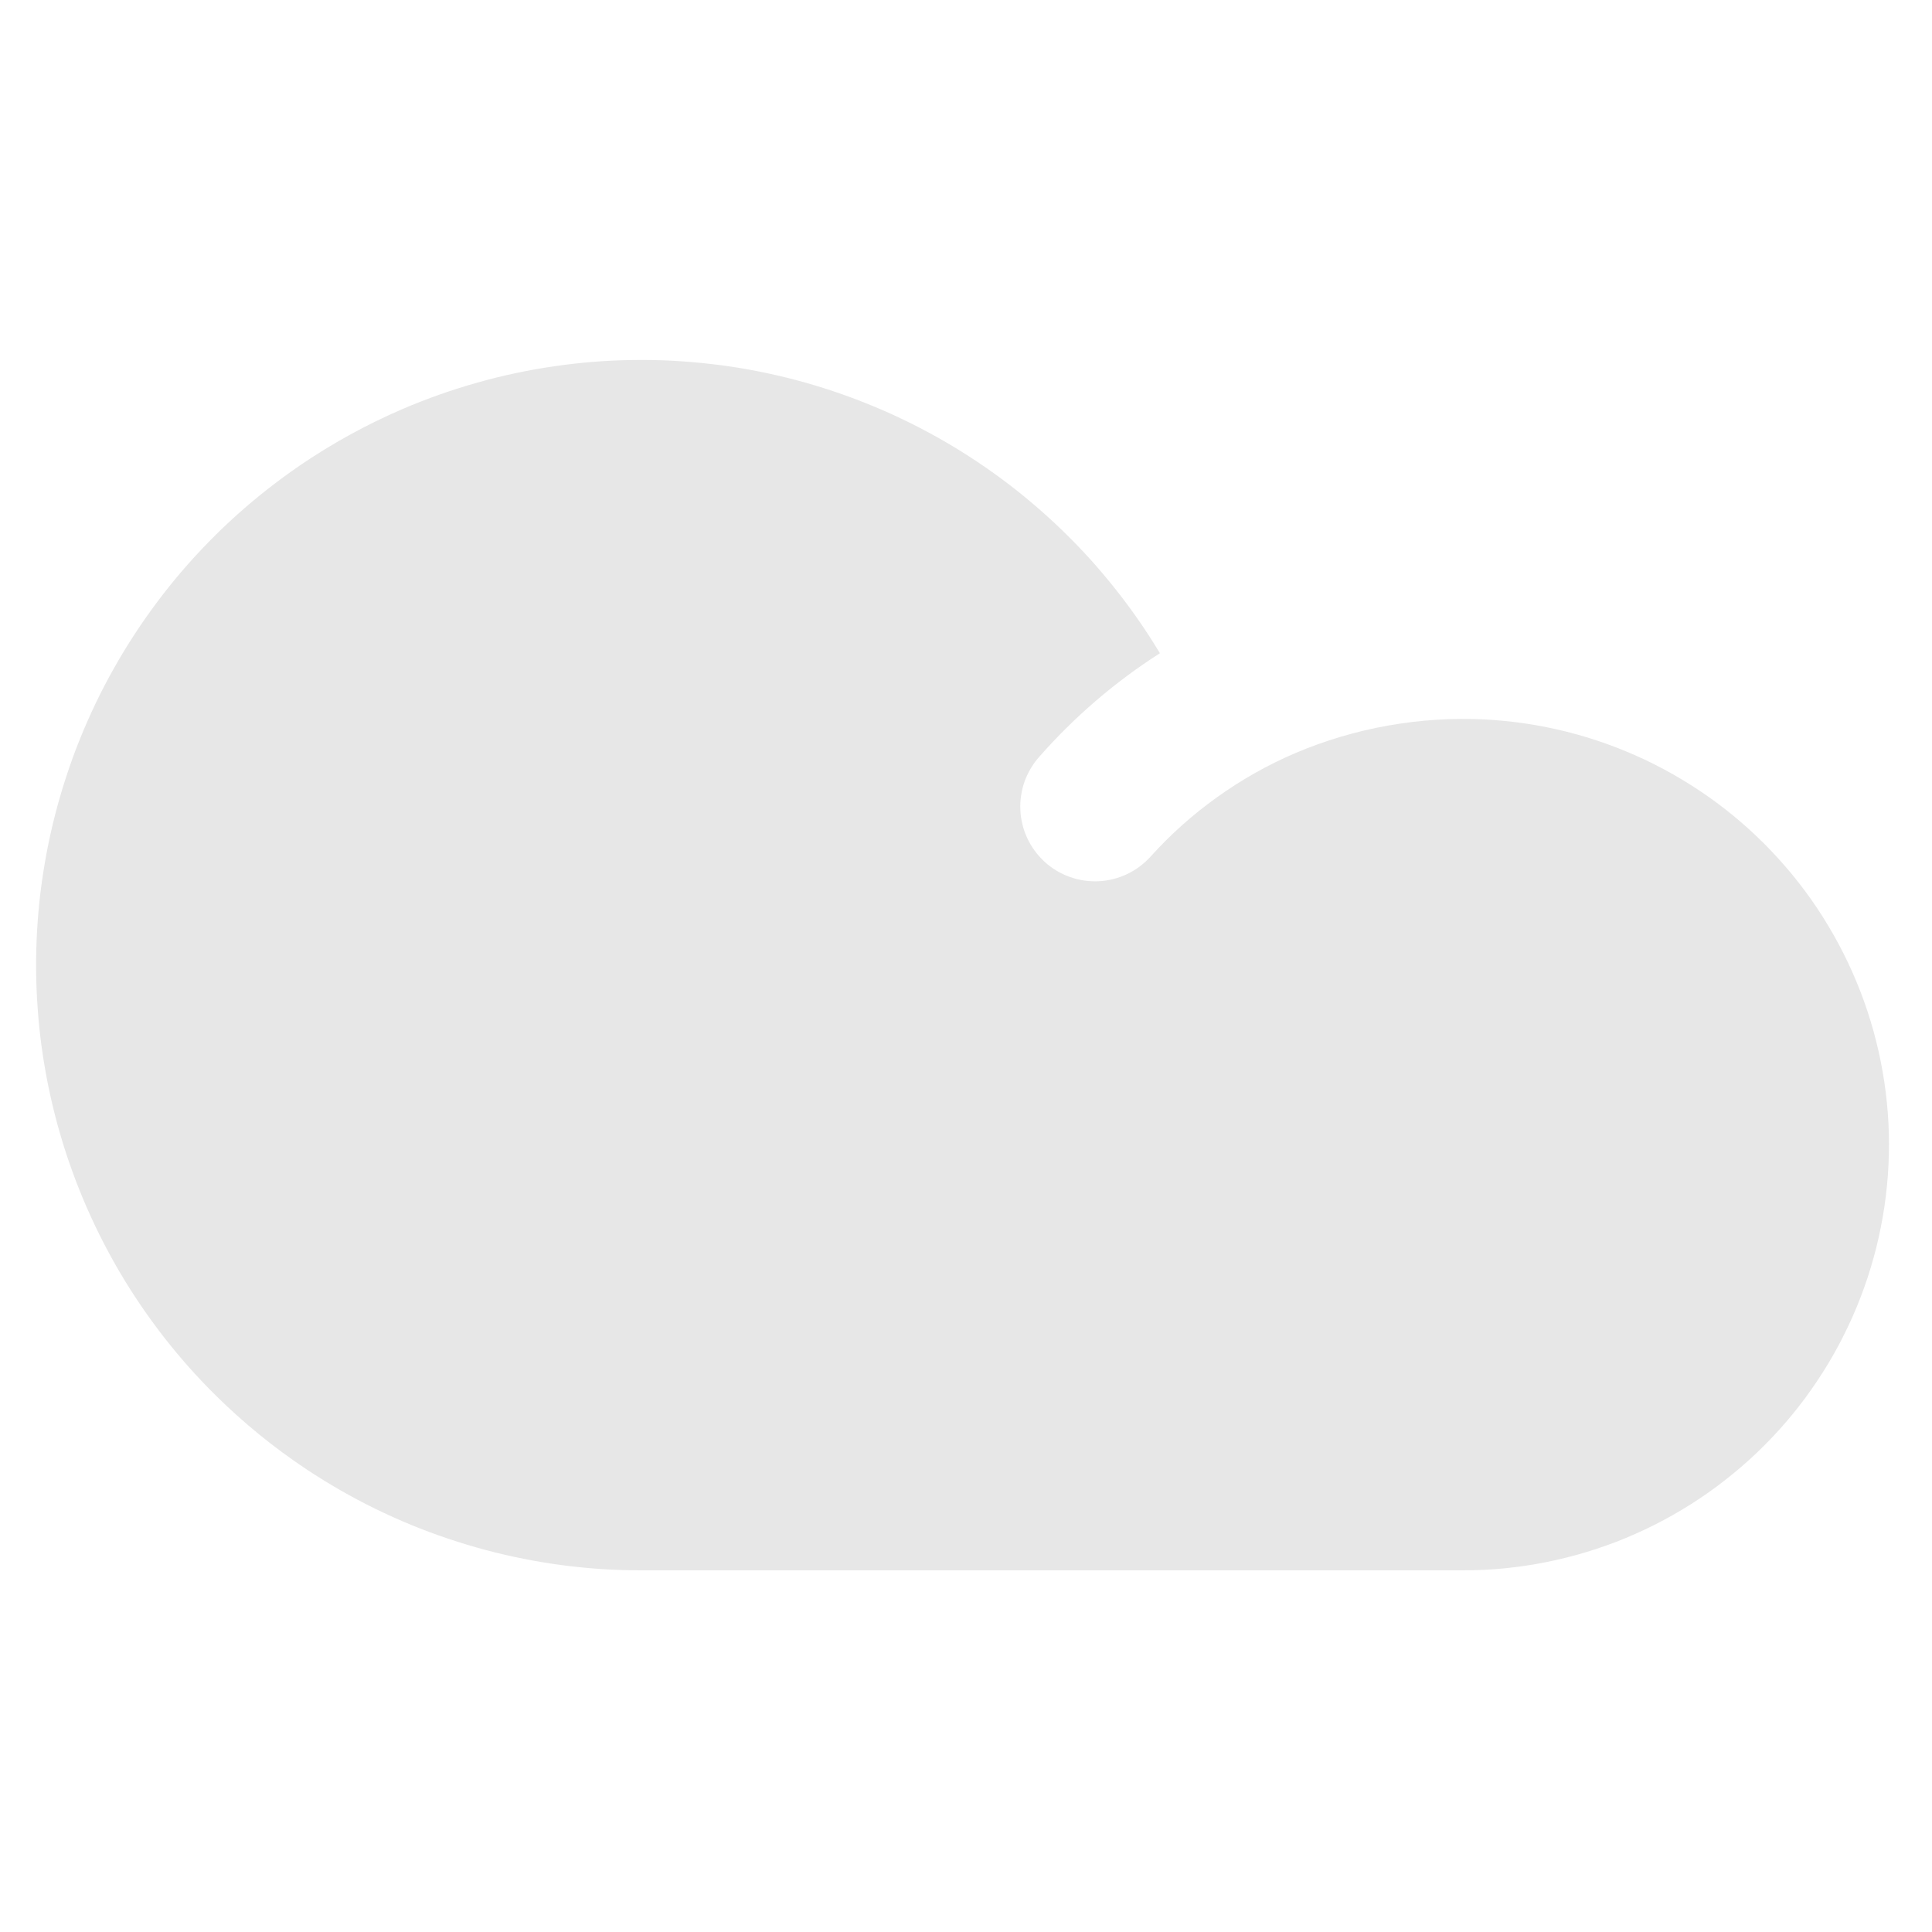
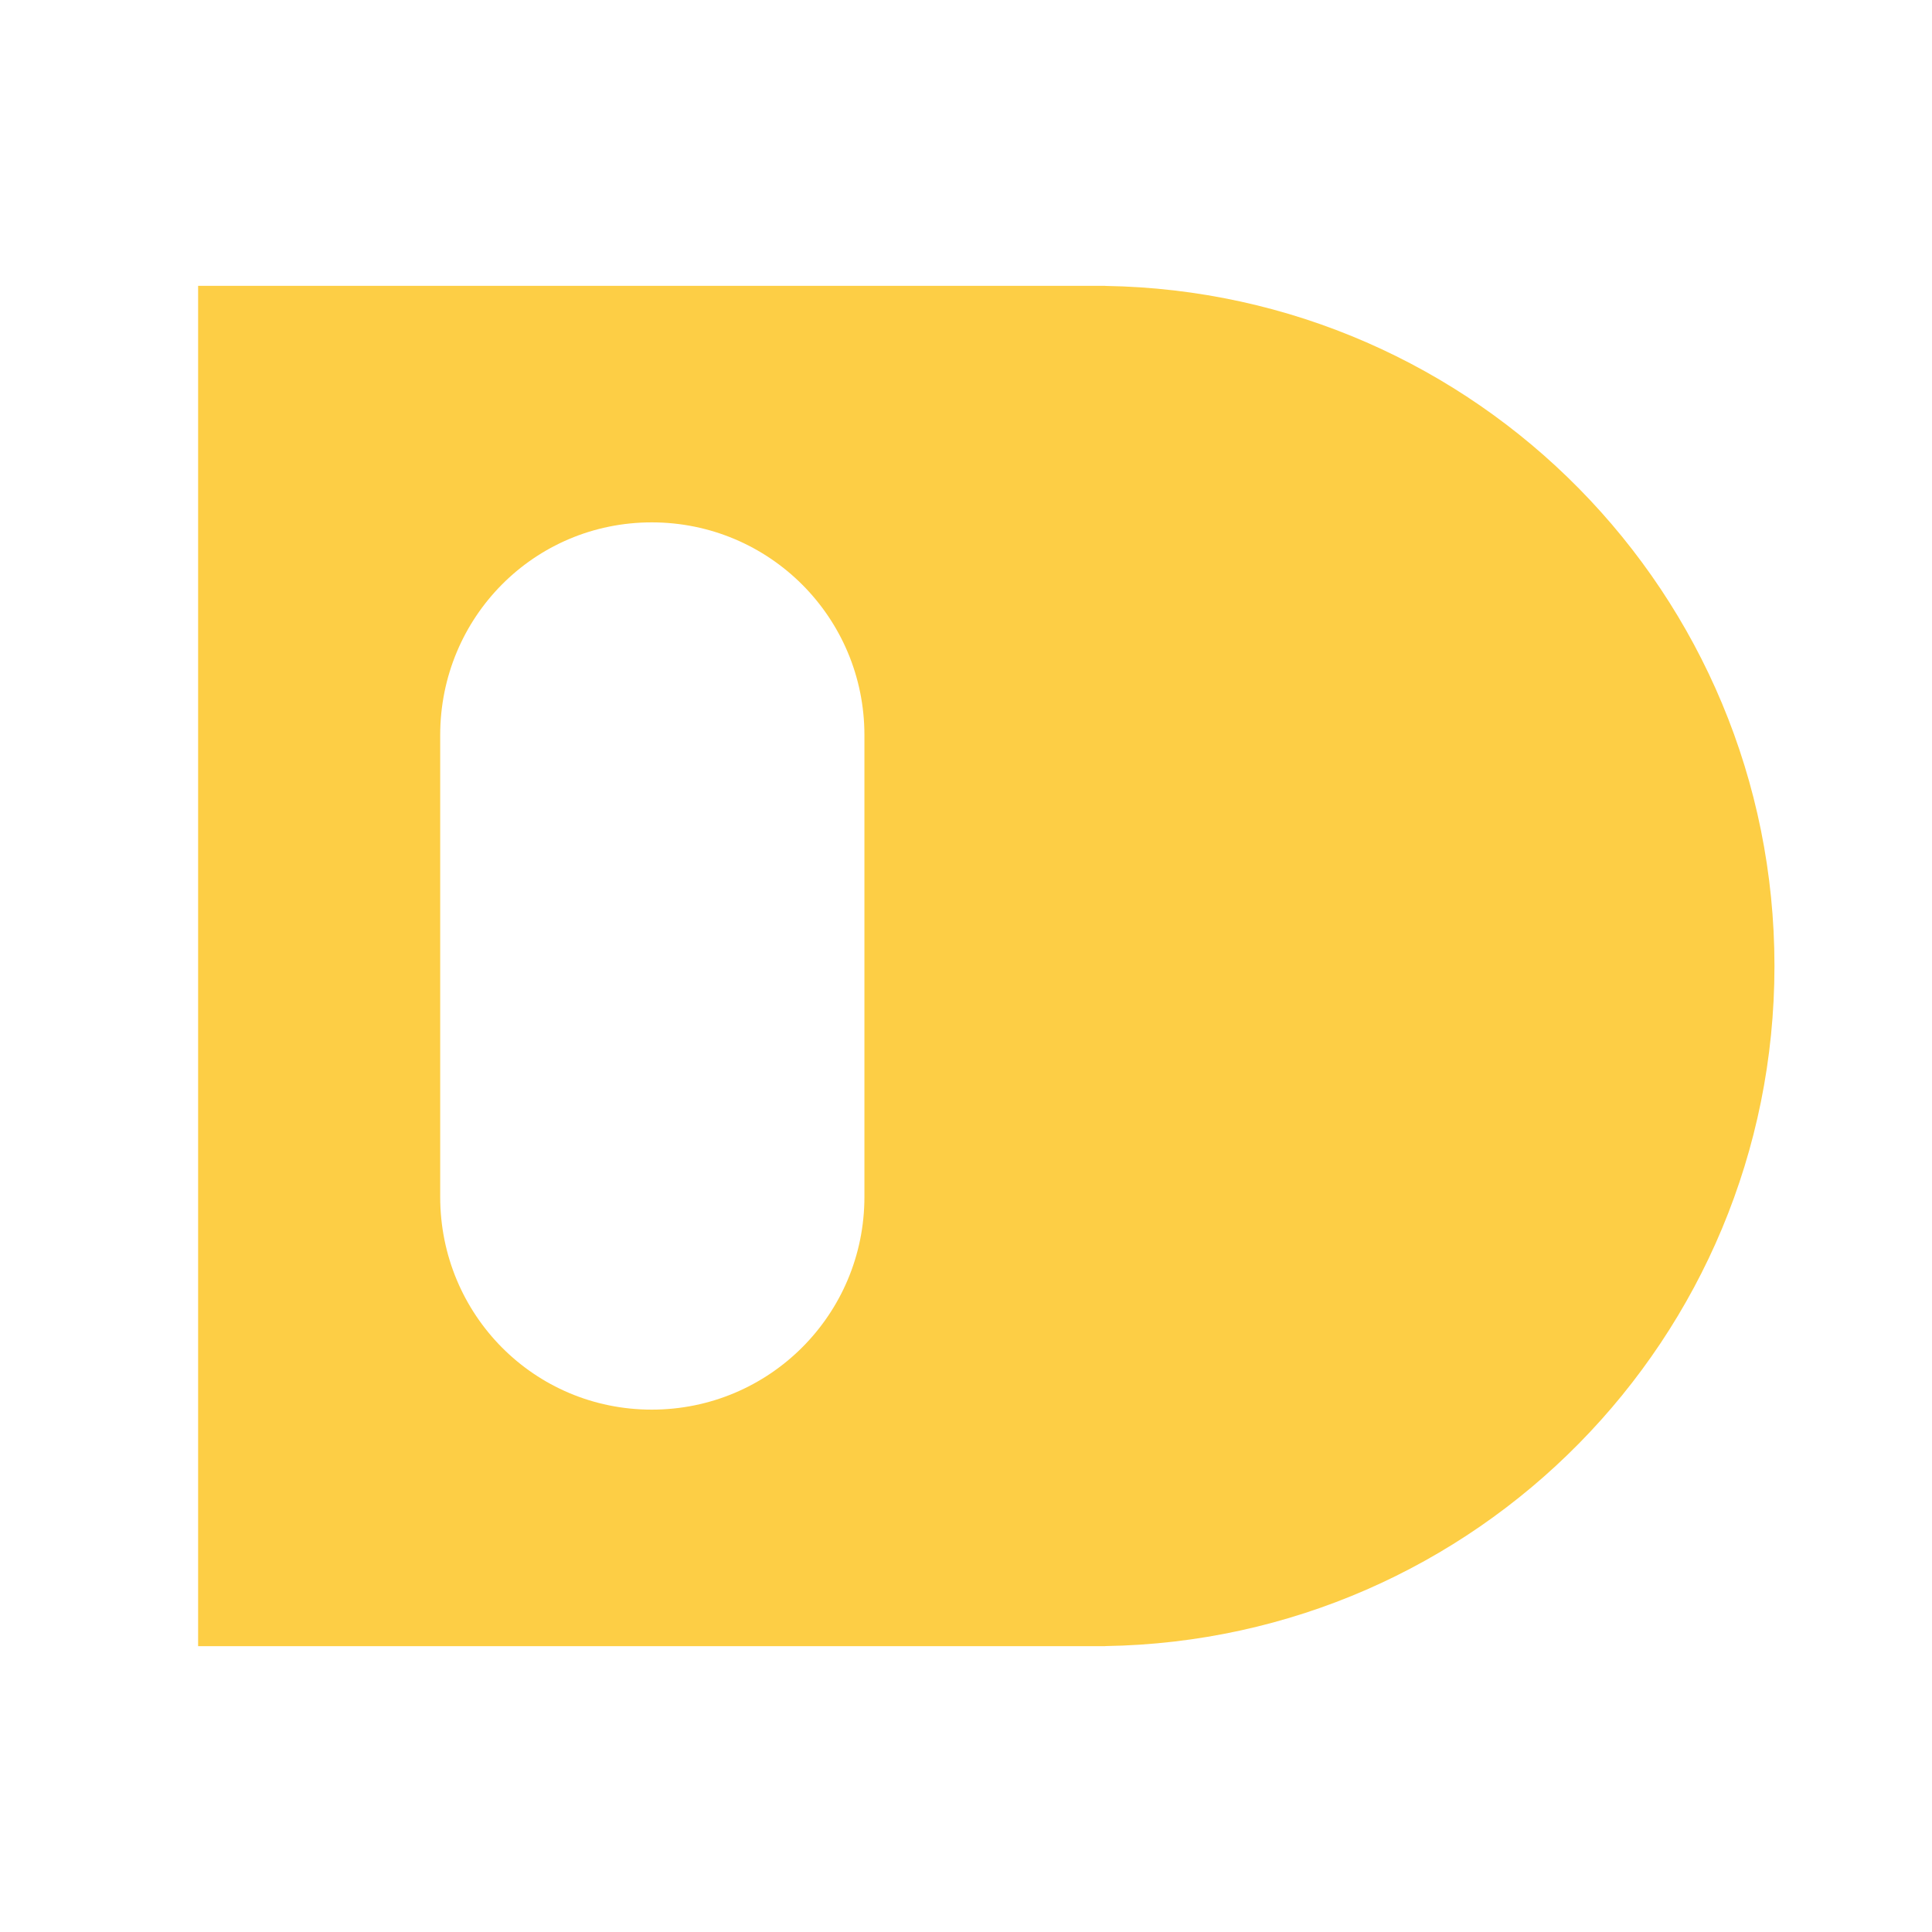
- <svg xmlns="http://www.w3.org/2000/svg" width="500" height="500" version="1" viewBox="0 0 375 375">
-   <path fill="#e7e7e7" d="M366.65 222.1c0 1.35-.03 2.7-.1 4.06-.06 1.35-.16 2.7-.3 4.05a78.688 78.688 0 0 1-1.19 8.02c-.26 1.33-.56 2.65-.88 3.97-.34 1.31-.7 2.61-1.09 3.91-.39 1.29-.82 2.58-1.27 3.85-.46 1.27-.94 2.54-1.46 3.79s-1.07 2.49-1.65 3.71c-.58 1.22-1.19 2.43-1.82 3.63a94.14 94.14 0 0 1-2 3.53c-.7 1.16-1.43 2.3-2.18 3.43-.75 1.12-1.53 2.23-2.33 3.32-.81 1.08-1.64 2.15-2.5 3.2-.86 1.04-1.74 2.07-2.65 3.07-.91 1-1.84 1.98-2.8 2.94-.96.96-1.94 1.89-2.94 2.8a86.009 86.009 0 0 1-6.28 5.15c-1.08.81-2.19 1.58-3.32 2.34-1.12.75-2.26 1.47-3.43 2.17-1.16.69-2.33 1.36-3.53 2-1.19.64-2.4 1.25-3.62 1.82-1.22.58-2.46 1.13-3.71 1.65s-2.51 1.01-3.79 1.46c-1.27.46-2.56.88-3.85 1.27-1.3.4-2.6.76-3.92 1.08-1.31.34-2.63.63-3.96.89-1.33.27-2.66.5-4 .7-1.34.2-2.68.36-4.03.5-1.34.13-2.69.23-4.05.3-1.35.06-2.7.09-4.05.09H124.62c-2.55.01-5.1-.07-7.66-.23-2.54-.17-5.08-.41-7.61-.74-2.54-.33-5.05-.74-7.56-1.24-2.5-.49-4.99-1.06-7.46-1.72-2.47-.66-4.91-1.39-7.33-2.21-2.42-.81-4.81-1.7-7.18-2.67-2.36-.97-4.68-2.02-6.98-3.14-2.29-1.12-4.55-2.32-6.76-3.59-2.22-1.27-4.39-2.61-6.52-4.02a117.628 117.628 0 0 1-17.78-14.48c-1.82-1.8-3.57-3.65-5.26-5.56-1.7-1.92-3.32-3.88-4.89-5.9-1.56-2.02-3.06-4.09-4.49-6.2-1.43-2.12-2.79-4.28-4.08-6.48-1.28-2.21-2.5-4.45-3.64-6.73-1.14-2.29-2.21-4.61-3.2-6.96-.99-2.36-1.91-4.74-2.74-7.15-.84-2.41-1.59-4.85-2.27-7.31-.68-2.47-1.27-4.95-1.79-7.45-.51-2.5-.95-5.01-1.3-7.54-.35-2.53-.62-5.07-.8-7.62-.19-2.54-.29-5.09-.31-7.65-.02-2.55.05-5.1.19-7.65.15-2.55.38-5.09.69-7.63.32-2.53.72-5.05 1.19-7.56a118.55 118.55 0 0 1 3.84-14.82c.79-2.42 1.67-4.82 2.63-7.19.95-2.36 1.99-4.7 3.09-7 1.11-2.3 2.29-4.56 3.55-6.78 1.26-2.23 2.58-4.41 3.98-6.54a119.39 119.39 0 0 1 9.19-12.24c1.67-1.94 3.39-3.82 5.18-5.64 1.78-1.83 3.63-3.59 5.53-5.3 1.9-1.7 3.86-3.34 5.87-4.92 2.01-1.57 4.06-3.08 6.17-4.53a118.376 118.376 0 0 1 20.1-11.05c2.34-1 4.72-1.93 7.13-2.78 2.41-.85 4.84-1.62 7.3-2.31 2.46-.7 4.93-1.31 7.43-1.84s5.01-.98 7.54-1.34a114.249 114.249 0 0 1 15.26-1.21c2.55-.04 5.1.01 7.65.14 2.55.14 5.09.35 7.63.65 2.54.29 5.06.67 7.57 1.13 2.51.47 5.01 1.01 7.48 1.63 2.48.63 4.93 1.33 7.36 2.12 2.43.78 4.83 1.65 7.21 2.59 2.37.94 4.71 1.95 7.02 3.05 2.3 1.09 4.57 2.26 6.81 3.5 2.23 1.24 4.42 2.56 6.56 3.94 2.15 1.39 4.25 2.83 6.3 4.36 2.05 1.52 4.05 3.1 5.99 4.76 1.95 1.65 3.84 3.36 5.68 5.14 1.83 1.77 3.61 3.6 5.33 5.49a125.1 125.1 0 0 1 4.95 5.84c1.59 2 3.12 4.05 4.57 6.14 1.46 2.1 2.84 4.25 4.16 6.43a110.029 110.029 0 0 0-23.32 19.99c-.64.7-1.21 1.46-1.7 2.28-.49.82-.9 1.67-1.23 2.56-.32.9-.55 1.82-.69 2.76-.15.94-.2 1.89-.15 2.84.04.96.18 1.89.41 2.82.22.92.54 1.82.95 2.68.4.86.88 1.67 1.45 2.44s1.2 1.47 1.9 2.12c.7.64 1.47 1.2 2.28 1.7.82.49 1.67.9 2.57 1.22.89.32 1.81.56 2.75.7.95.14 1.89.19 2.84.15.96-.04 1.89-.18 2.82-.41.93-.23 1.82-.54 2.68-.95.86-.4 1.68-.89 2.44-1.45.77-.57 1.48-1.2 2.12-1.9 3.9-4.34 8.22-8.2 12.96-11.59 4.74-3.4 9.78-6.25 15.14-8.55a83.653 83.653 0 0 1 36.78-6.56c1.35.07 2.7.17 4.04.31 1.34.13 2.68.3 4.02.5 1.34.2 2.66.43 3.99.7 1.32.26 2.64.56 3.95.89 1.31.33 2.61.69 3.9 1.08 1.3.4 2.58.83 3.85 1.28 1.27.46 2.53.94 3.77 1.46 1.25.52 2.48 1.07 3.71 1.64 1.22.59 2.42 1.19 3.61 1.83 1.19.63 2.37 1.3 3.52 2a82.286 82.286 0 0 1 6.74 4.5c1.08.81 2.15 1.63 3.19 2.49 1.04.86 2.07 1.74 3.07 2.65 1 .91 1.97 1.84 2.93 2.79.95.96 1.89 1.94 2.79 2.94.91 1 1.79 2.02 2.65 3.06a85.27 85.27 0 0 1 2.49 3.19c.81 1.09 1.59 2.19 2.34 3.32a75.67 75.67 0 0 1 2.16 3.42c.7 1.15 1.36 2.33 2 3.52.64 1.19 1.25 2.4 1.82 3.61.59 1.23 1.13 2.46 1.65 3.71.52 1.24 1.01 2.51 1.46 3.77.46 1.27.88 2.56 1.28 3.85.39 1.29.75 2.59 1.08 3.9.33 1.31.63 2.63.89 3.95.27 1.33.5 2.66.7 3.99.2 1.34.37 2.68.5 4.02a78.422 78.422 0 0 1 .41 8.09Zm0 0" />
+ <svg xmlns="http://www.w3.org/2000/svg" width="2048" height="2048" viewBox="0 0 2048 2048" fill="none">
+   <path d="M1171.75 303.089V303H1160.33C1160.32 303 1160.3 303 1160.29 303H210V1076.35V1745H1160.29C1160.32 1745 1160.34 1745 1160.37 1745H1171.75V1744.91C1564.74 1738.8 1881 1418.62 1881 1024C1881 629.38 1564.74 309.205 1171.75 303.089ZM916.32 1128.7V1268.73C916.32 1393.5 815.589 1494.27 690.873 1494.27C566.158 1494.27 466.625 1393.5 466.625 1268.73V1265.13V1128.7V782.866V779.268C466.625 654.502 566.158 553.731 690.873 553.731C815.589 553.731 916.32 654.502 916.32 779.268V1128.7Z" fill="#FDCE45" />
</svg>
